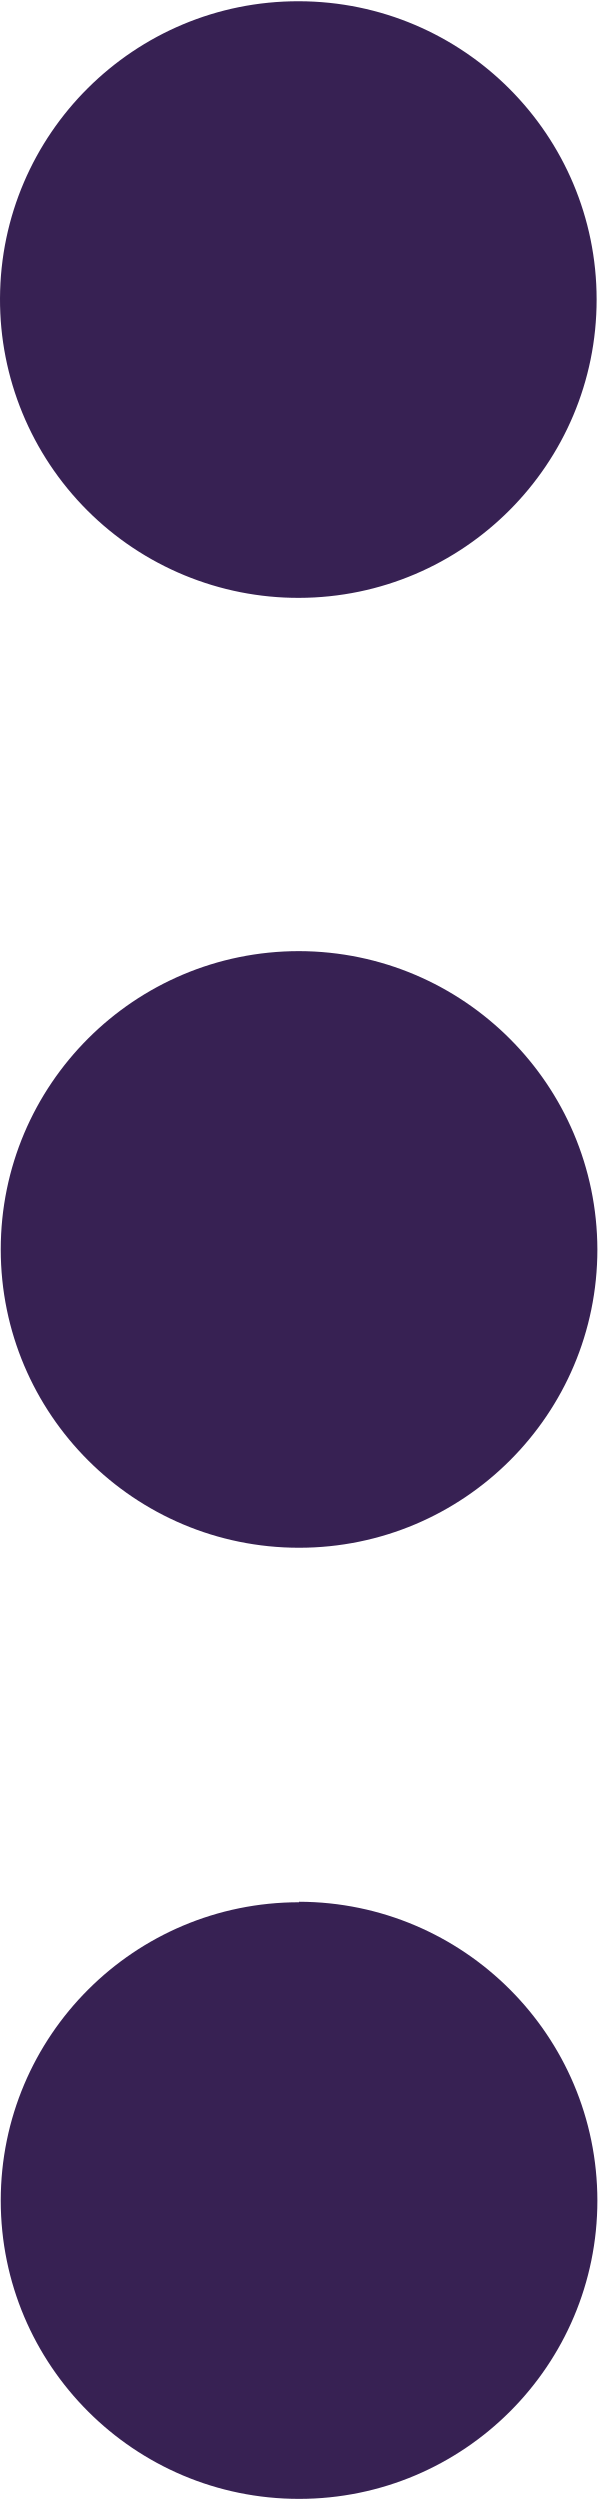
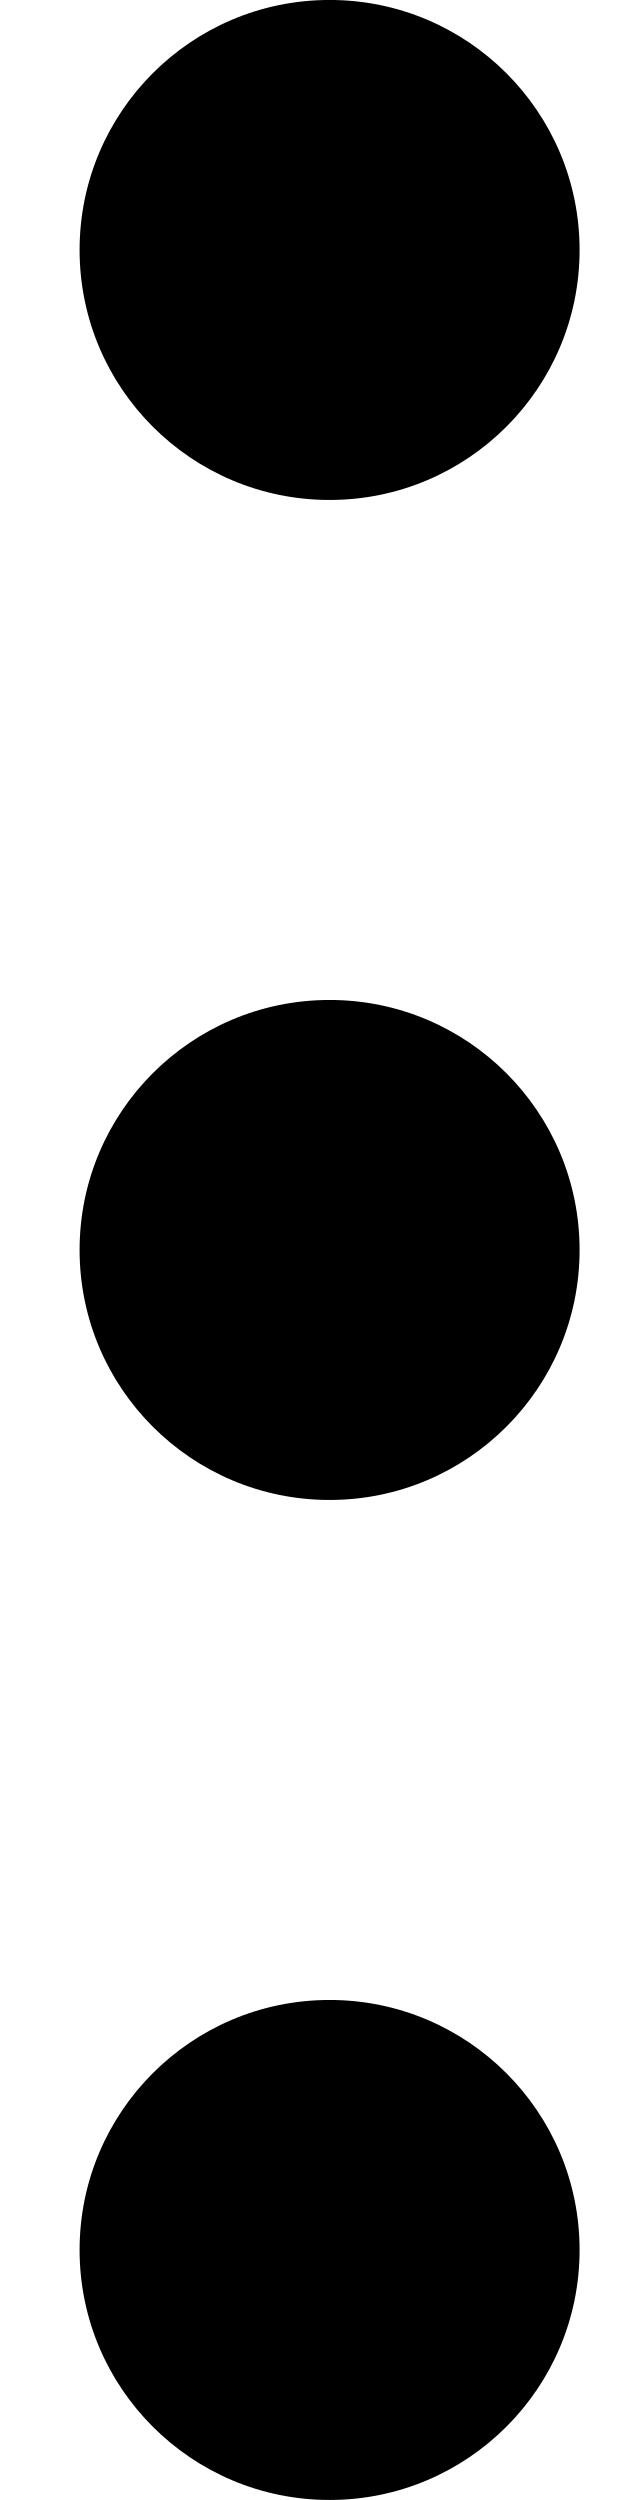
- <svg xmlns="http://www.w3.org/2000/svg" width="4.81" height="20.113" viewBox="0 0 4.81 20.113">
-   <path fill="#372153" d="M2.406 7.652a2.4 2.4 0 1 0 2.4 2.4 2.406 2.406 0 0 0-2.4-2.4zm0-2.842A2.4 2.4 0 1 0 0 2.4a2.4 2.4 0 0 0 2.406 2.41zm0 10.494a2.4 2.4 0 1 0 2.4 2.4 2.406 2.406 0 0 0-2.4-2.404z" />
+ <svg xmlns="http://www.w3.org/2000/svg" width="5" height="20" viewBox="0 0 5 20" fill="none">
+   <circle cx="2.637" cy="10" r="2" transform="rotate(-90 2.63672 10)" fill="black" />
+   <circle cx="2.637" cy="18" r="2" transform="rotate(-90 2.63672 18)" fill="black" />
+   <circle cx="2.637" cy="2" r="2" transform="rotate(-90 2.63672 2)" fill="black" />
</svg>
